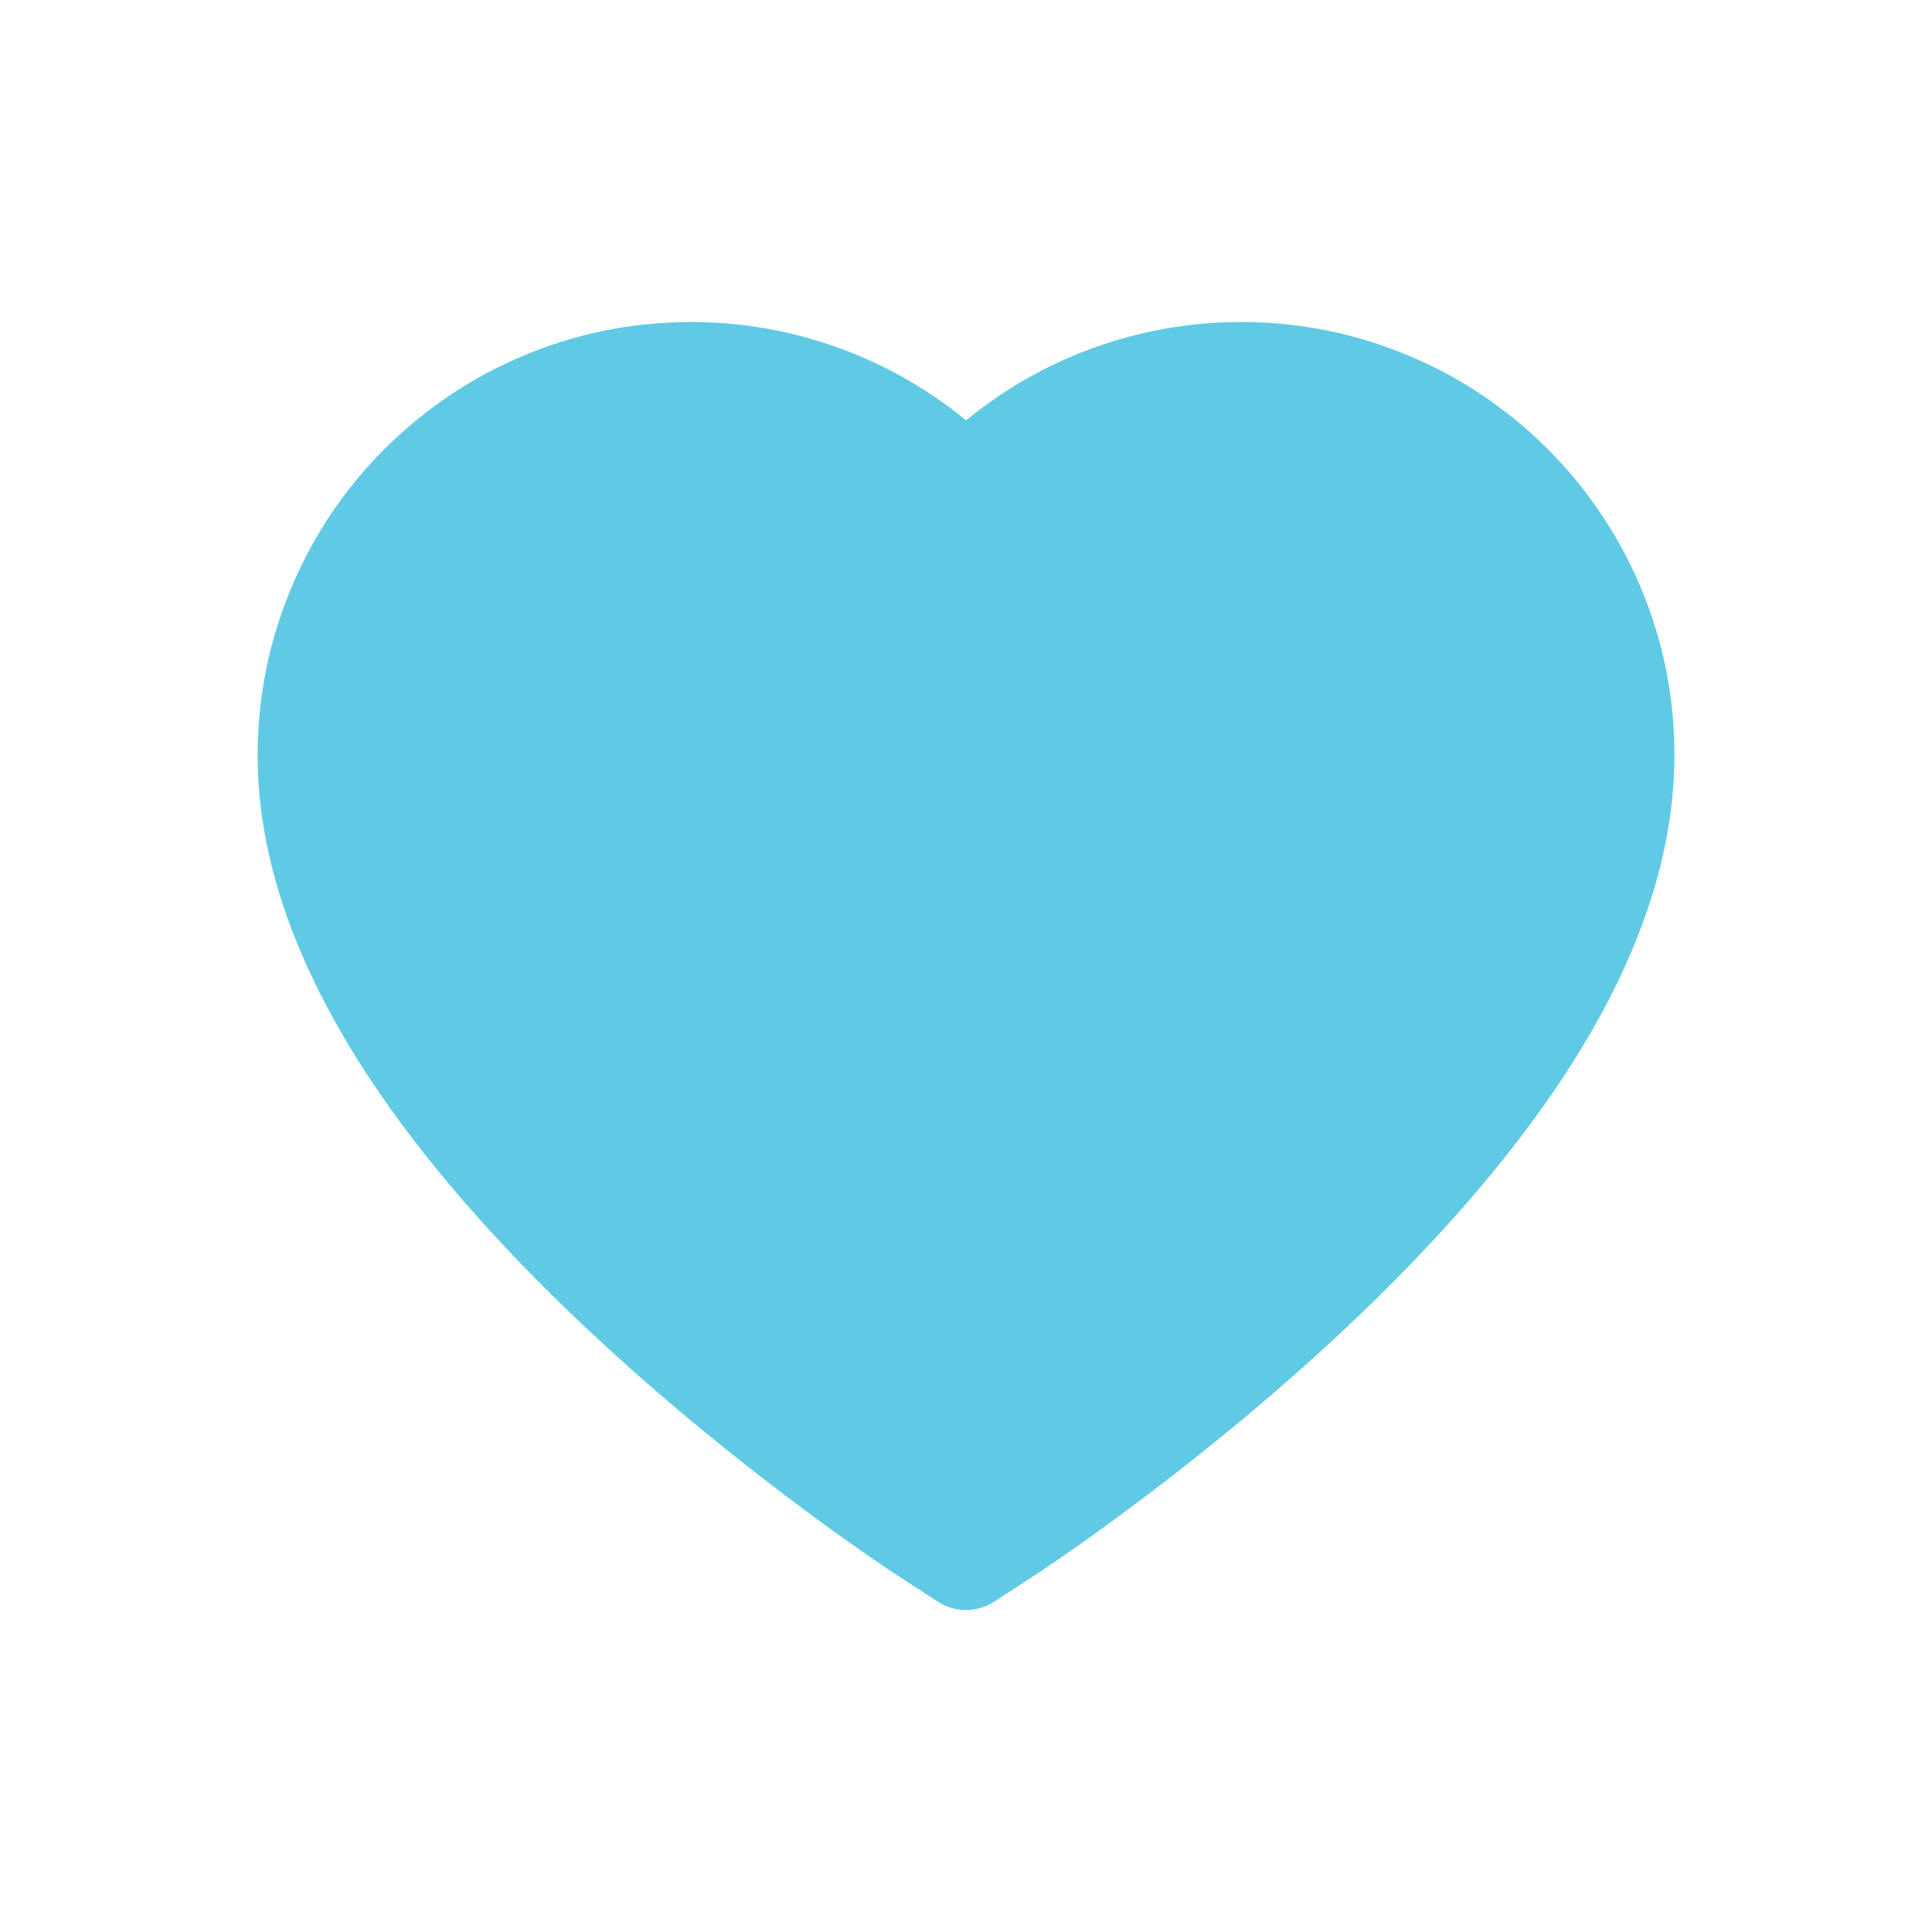
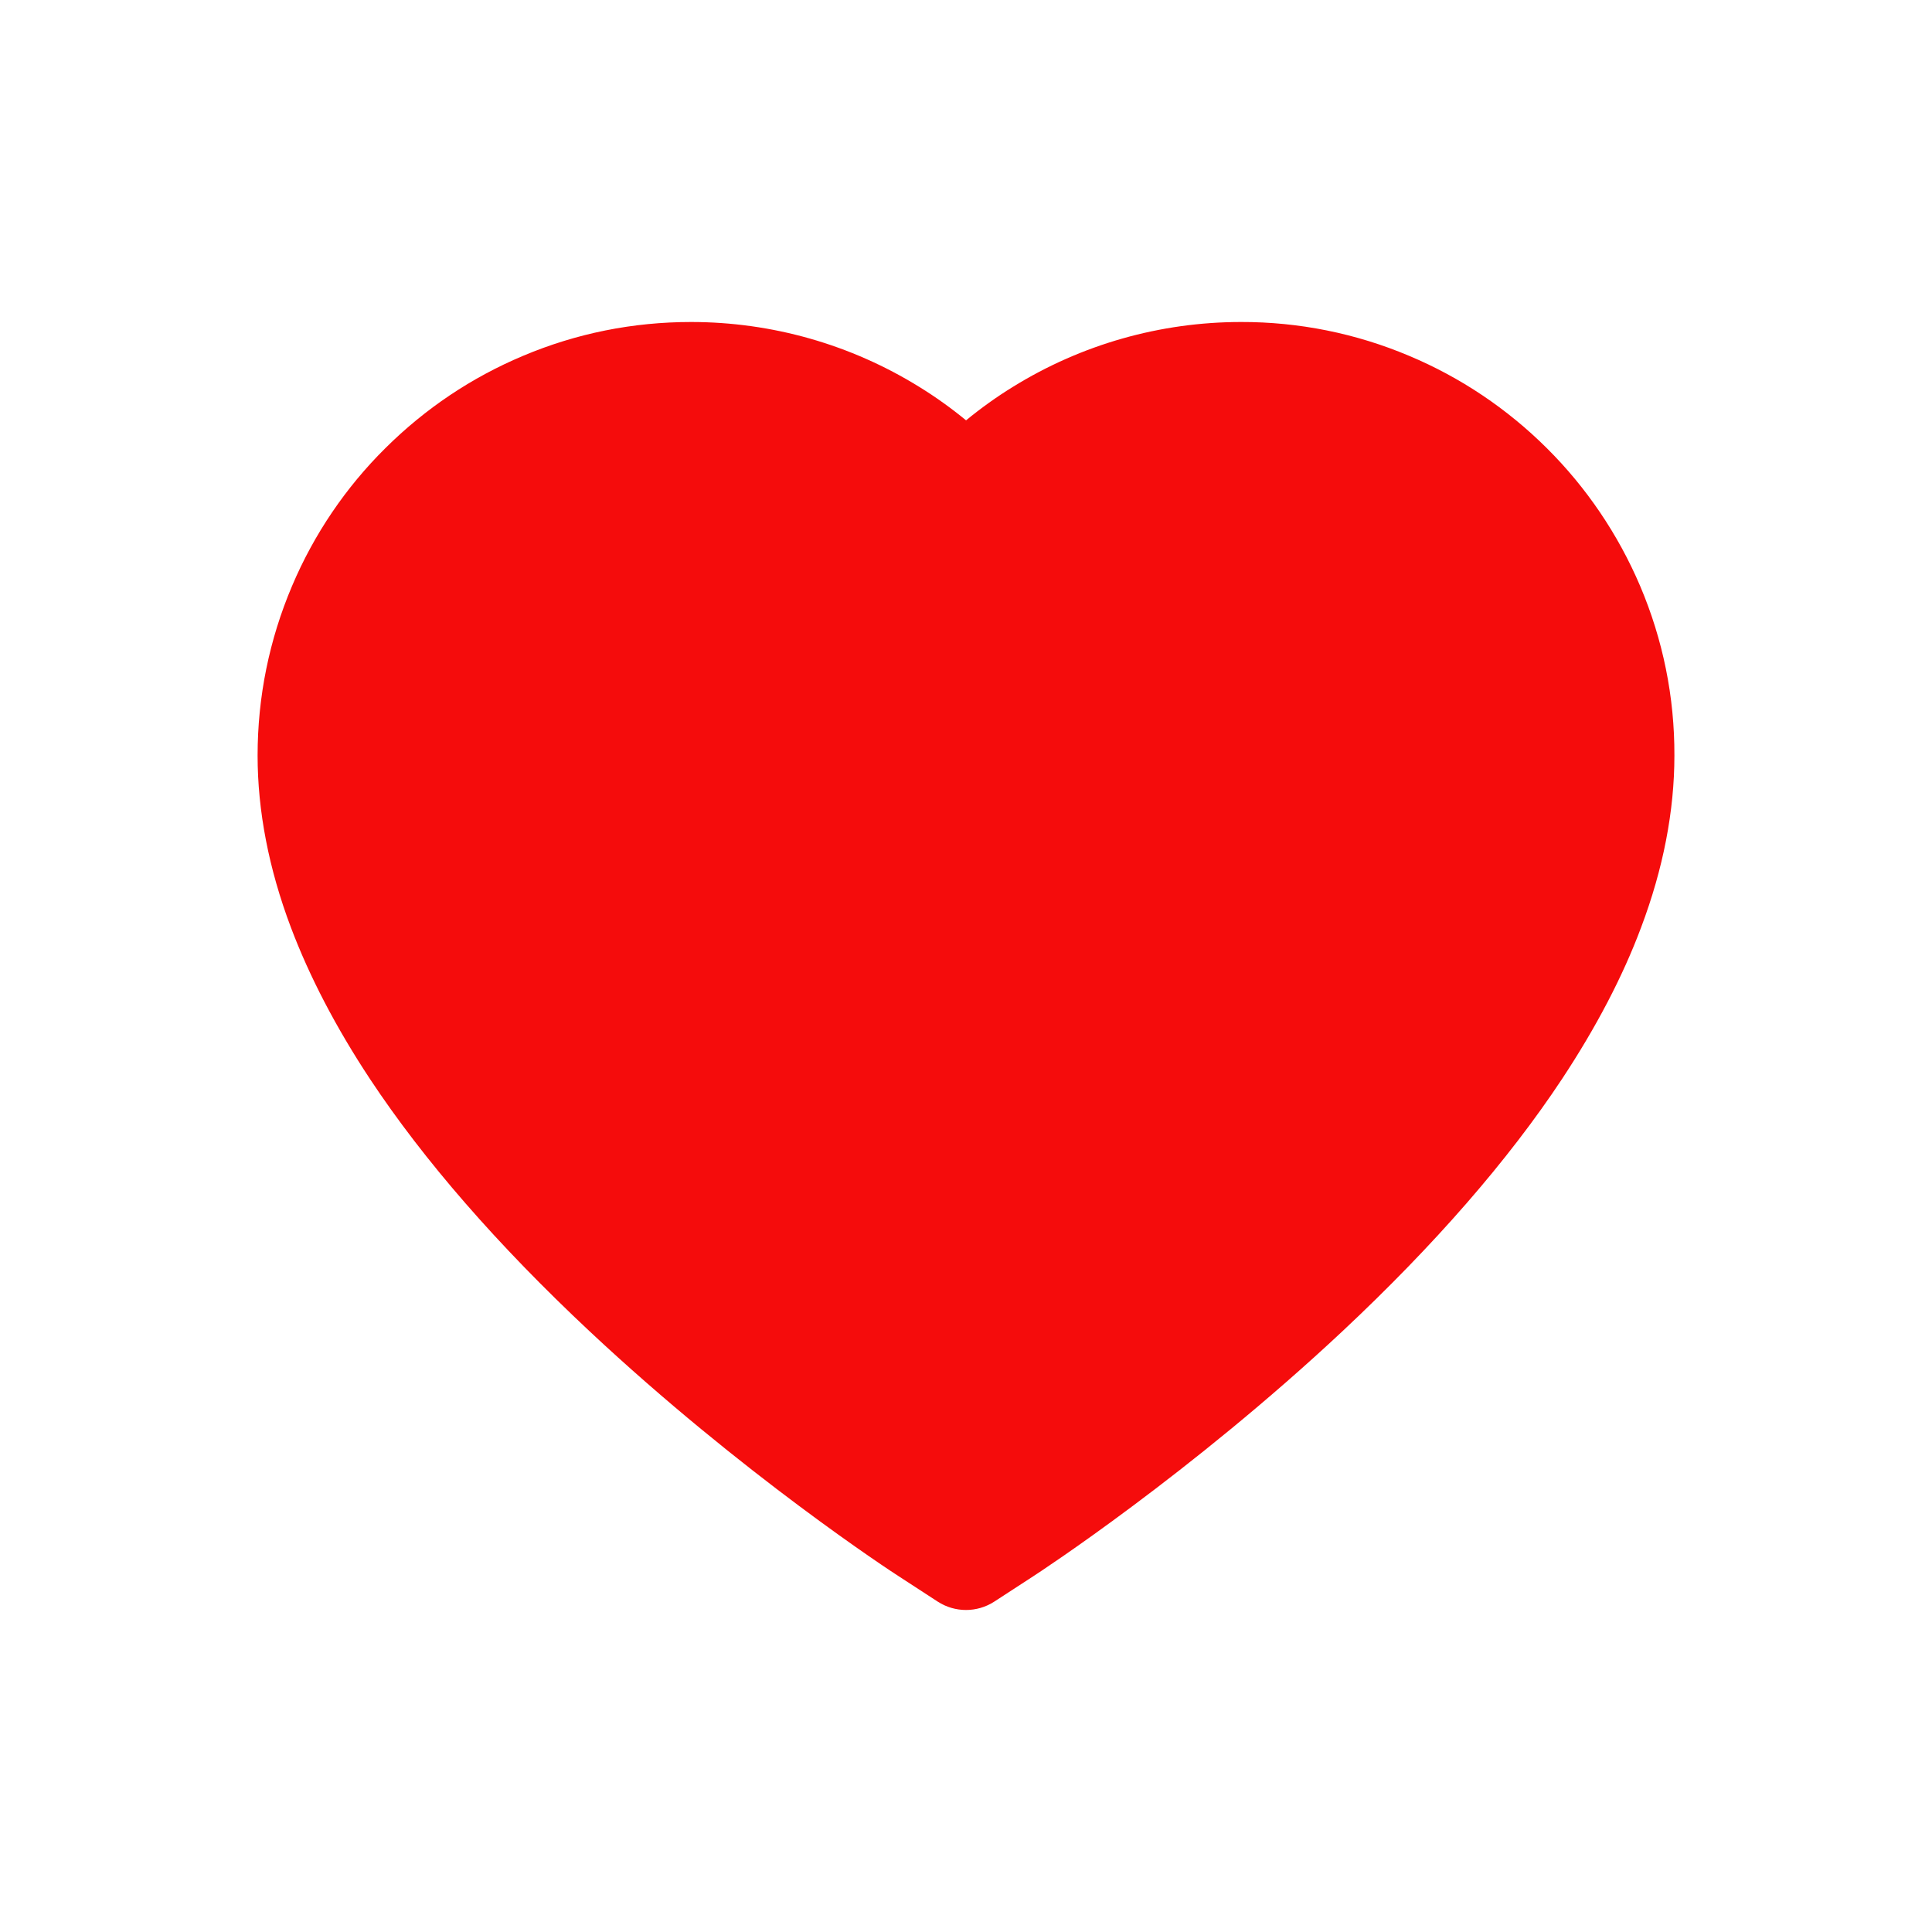
<svg xmlns="http://www.w3.org/2000/svg" width="30" height="30" viewBox="0 0 30 30" fill="none">
-   <path d="M25.468 9.099C25.126 8.297 24.634 7.57 24.019 6.959C23.403 6.346 22.677 5.859 21.88 5.525C21.053 5.176 20.167 4.998 19.272 5C18.016 5 16.791 5.349 15.727 6.008C15.472 6.165 15.23 6.339 15.001 6.527C14.772 6.339 14.53 6.165 14.275 6.008C13.211 5.349 11.986 5 10.731 5C9.827 5 8.951 5.176 8.123 5.525C7.323 5.861 6.603 6.344 5.984 6.959C5.368 7.569 4.875 8.296 4.535 9.099C4.181 9.933 4 10.82 4 11.732C4 12.592 4.173 13.489 4.517 14.401C4.805 15.164 5.217 15.955 5.744 16.753C6.58 18.017 7.728 19.335 9.154 20.671C11.518 22.886 13.858 24.415 13.957 24.477L14.561 24.87C14.828 25.043 15.172 25.043 15.439 24.87L16.043 24.477C16.142 24.413 18.48 22.886 20.846 20.671C22.272 19.335 23.42 18.017 24.256 16.753C24.783 15.955 25.198 15.164 25.483 14.401C25.827 13.489 26 12.592 26 11.732C26.003 10.82 25.822 9.933 25.468 9.099Z" fill="#60CAE5" />
+   <path d="M25.468 9.099C25.126 8.297 24.634 7.57 24.019 6.959C23.403 6.346 22.677 5.859 21.88 5.525C21.053 5.176 20.167 4.998 19.272 5C18.016 5 16.791 5.349 15.727 6.008C15.472 6.165 15.23 6.339 15.001 6.527C14.772 6.339 14.53 6.165 14.275 6.008C13.211 5.349 11.986 5 10.731 5C9.827 5 8.951 5.176 8.123 5.525C7.323 5.861 6.603 6.344 5.984 6.959C5.368 7.569 4.875 8.296 4.535 9.099C4.181 9.933 4 10.82 4 11.732C4 12.592 4.173 13.489 4.517 14.401C4.805 15.164 5.217 15.955 5.744 16.753C6.58 18.017 7.728 19.335 9.154 20.671C11.518 22.886 13.858 24.415 13.957 24.477L14.561 24.87C14.828 25.043 15.172 25.043 15.439 24.87L16.043 24.477C16.142 24.413 18.48 22.886 20.846 20.671C22.272 19.335 23.42 18.017 24.256 16.753C24.783 15.955 25.198 15.164 25.483 14.401C25.827 13.489 26 12.592 26 11.732C26.003 10.82 25.822 9.933 25.468 9.099Z" fill="#F50C0C" />
</svg>
